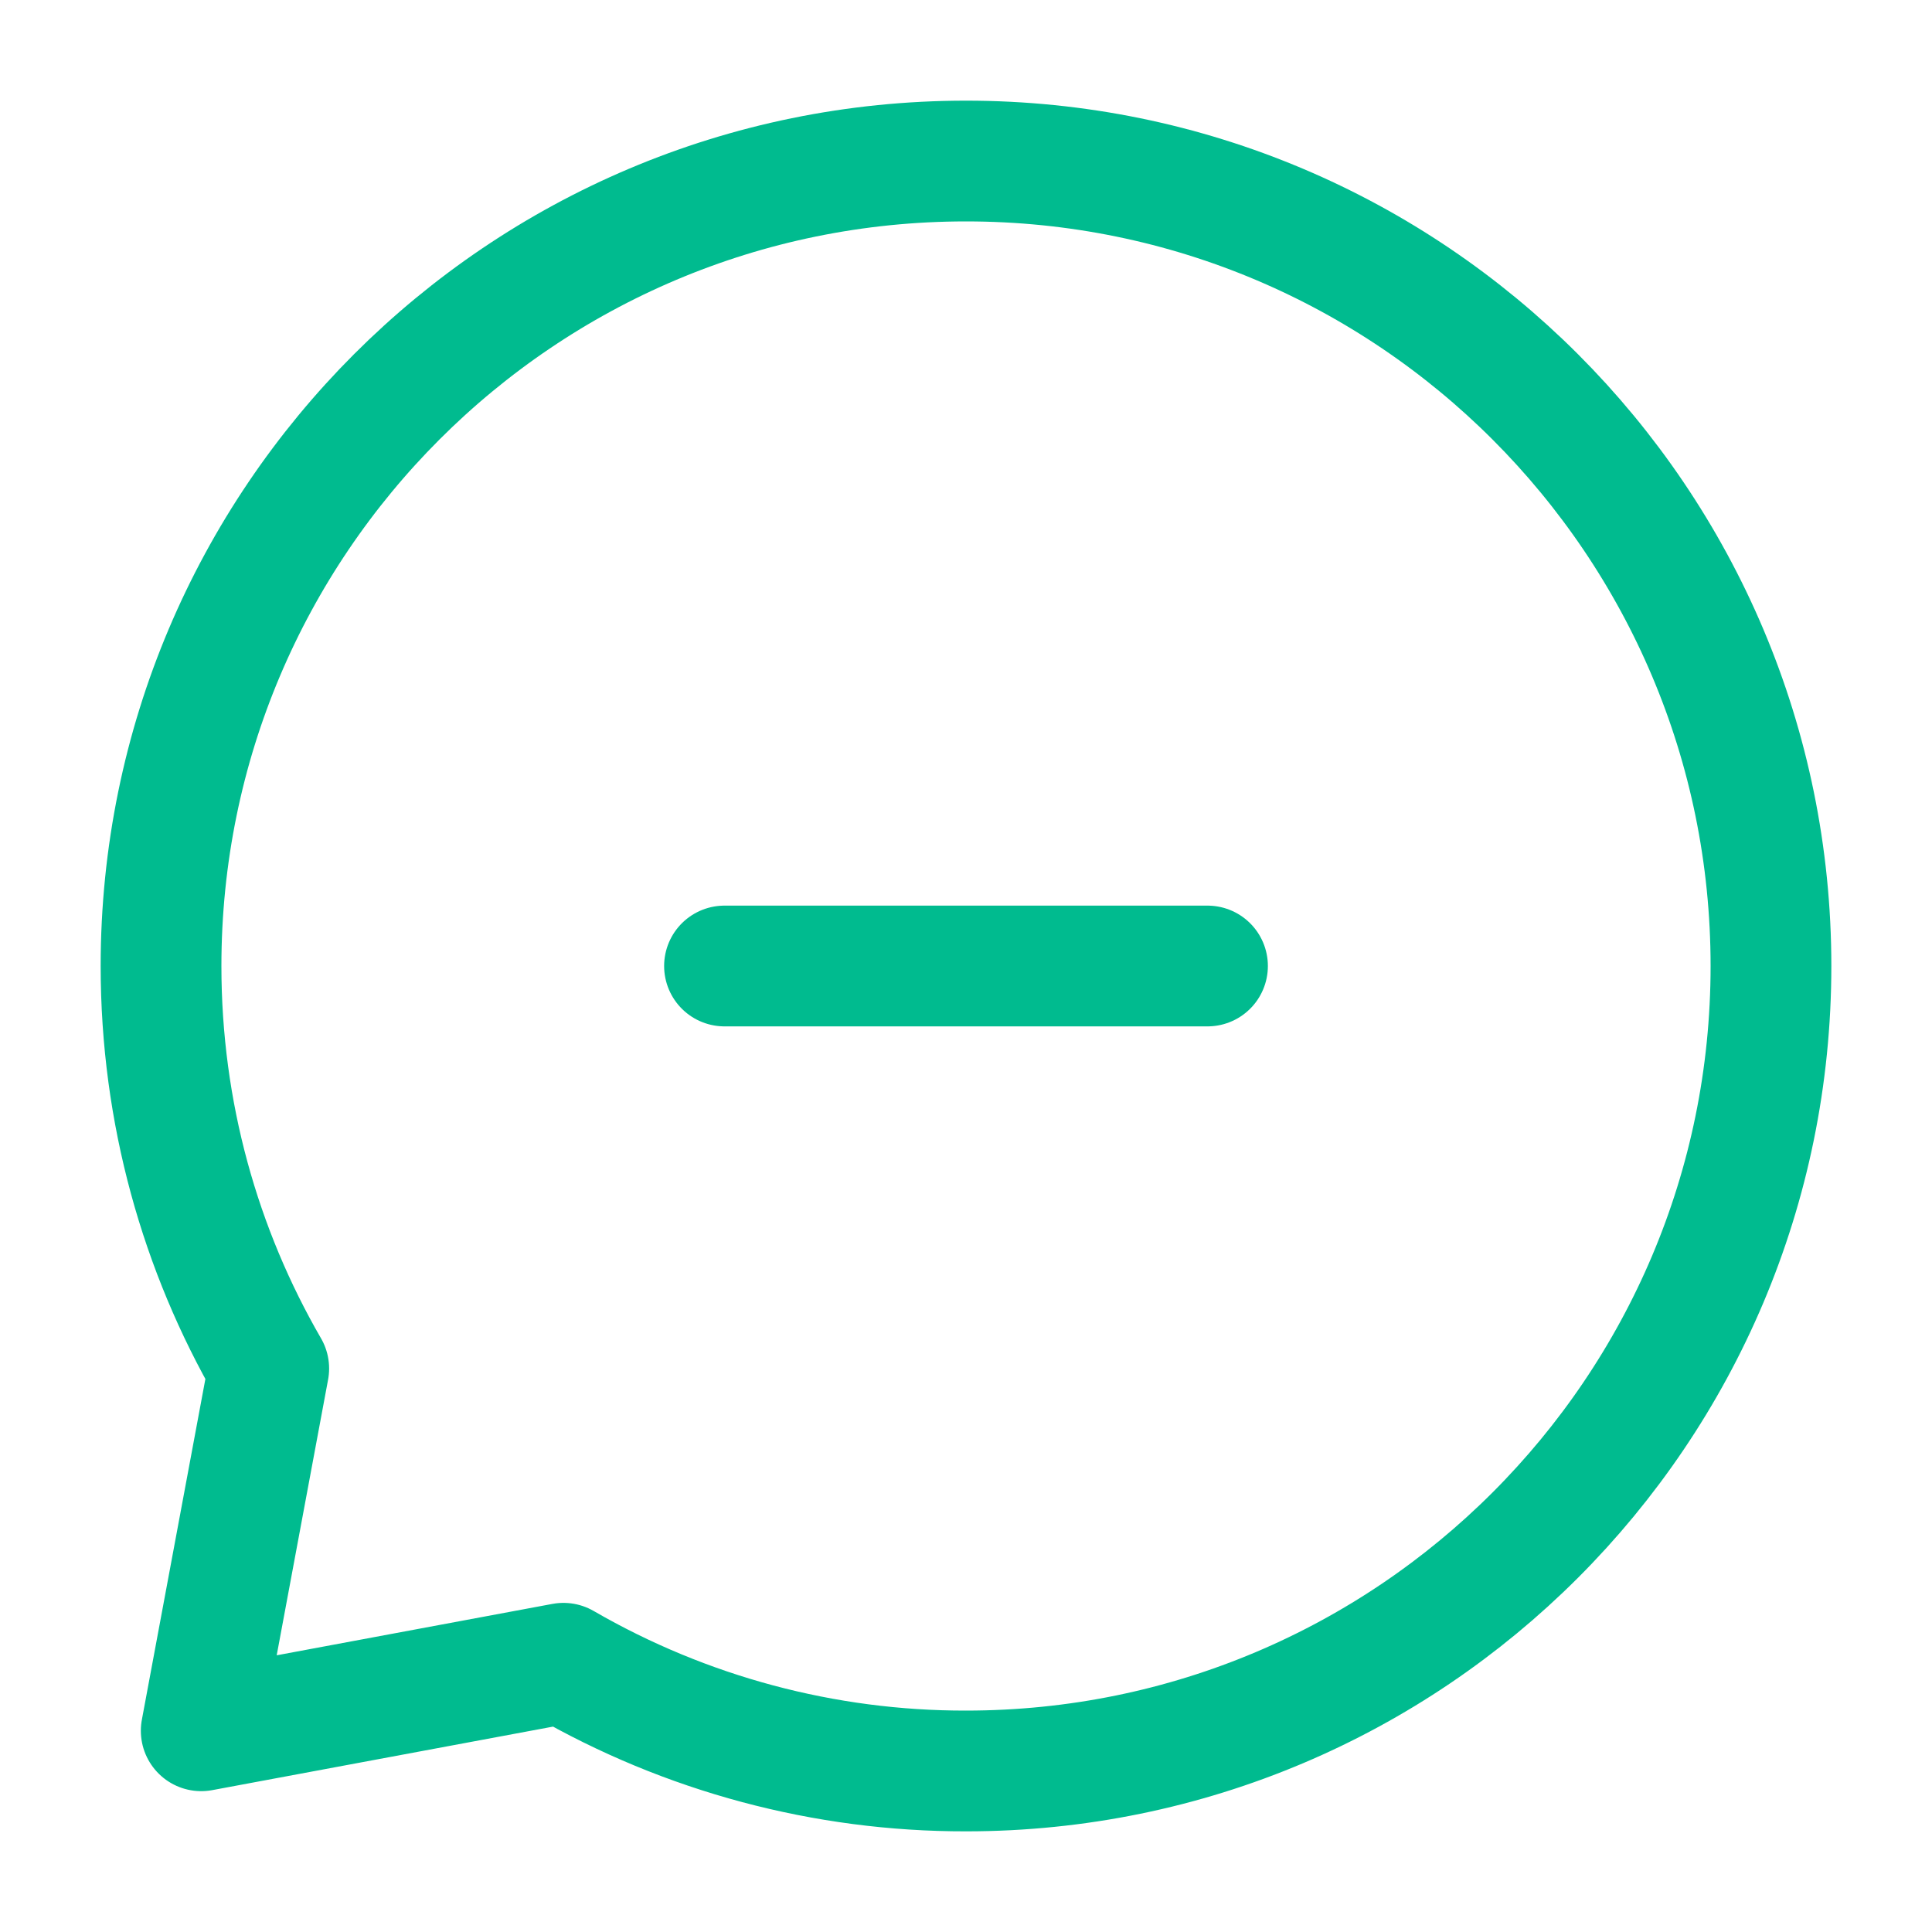
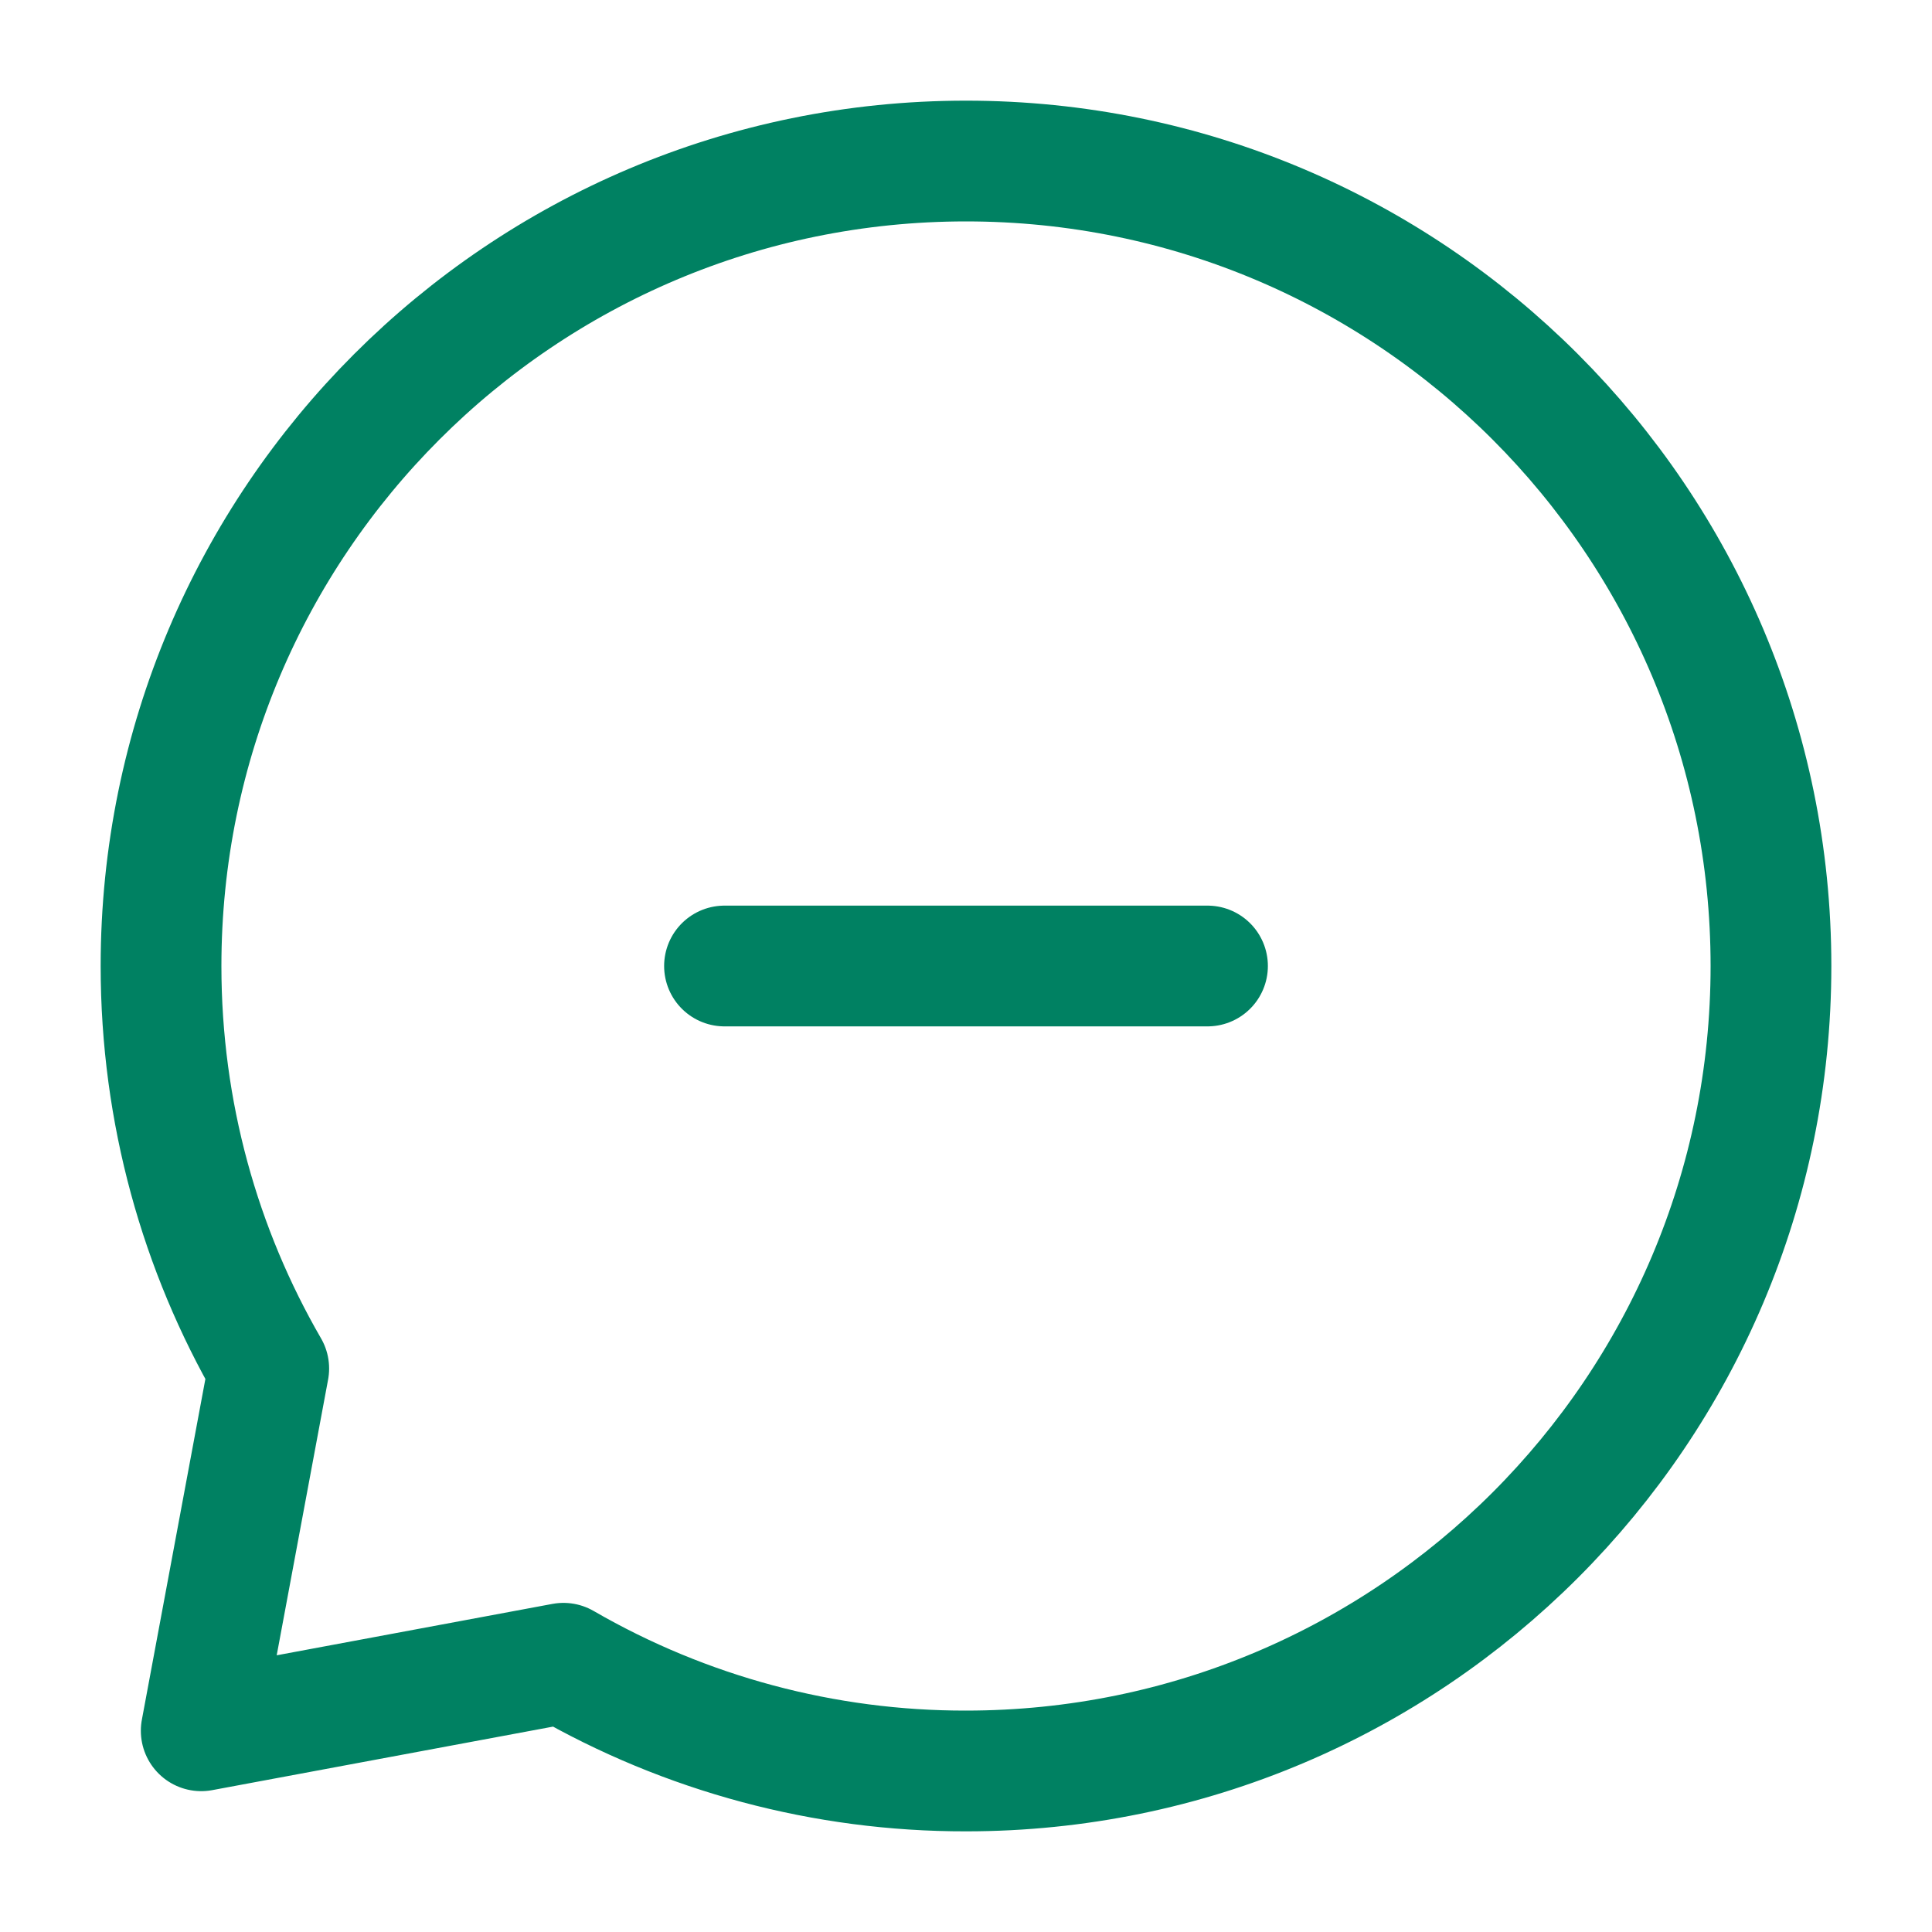
<svg xmlns="http://www.w3.org/2000/svg" width="20" height="20" fill="none" viewBox="0 0 20 20">
-   <path stroke="#00BB8F" stroke-linecap="round" stroke-linejoin="round" stroke-width="1.25" d="M7.5 10h5M10 18.333A8.333 8.333 0 1 0 1.667 10c0 1.518.406 2.942 1.115 4.167l-.699 3.75 3.75-.699A8.295 8.295 0 0 0 10 18.333Z" />
+   <path stroke="#008162" stroke-linecap="round" stroke-linejoin="round" stroke-width="1.25" d="M7.5 10h5M10 18.333A8.333 8.333 0 1 0 1.667 10c0 1.518.406 2.942 1.115 4.167l-.699 3.75 3.75-.699A8.295 8.295 0 0 0 10 18.333Z" />
</svg>
